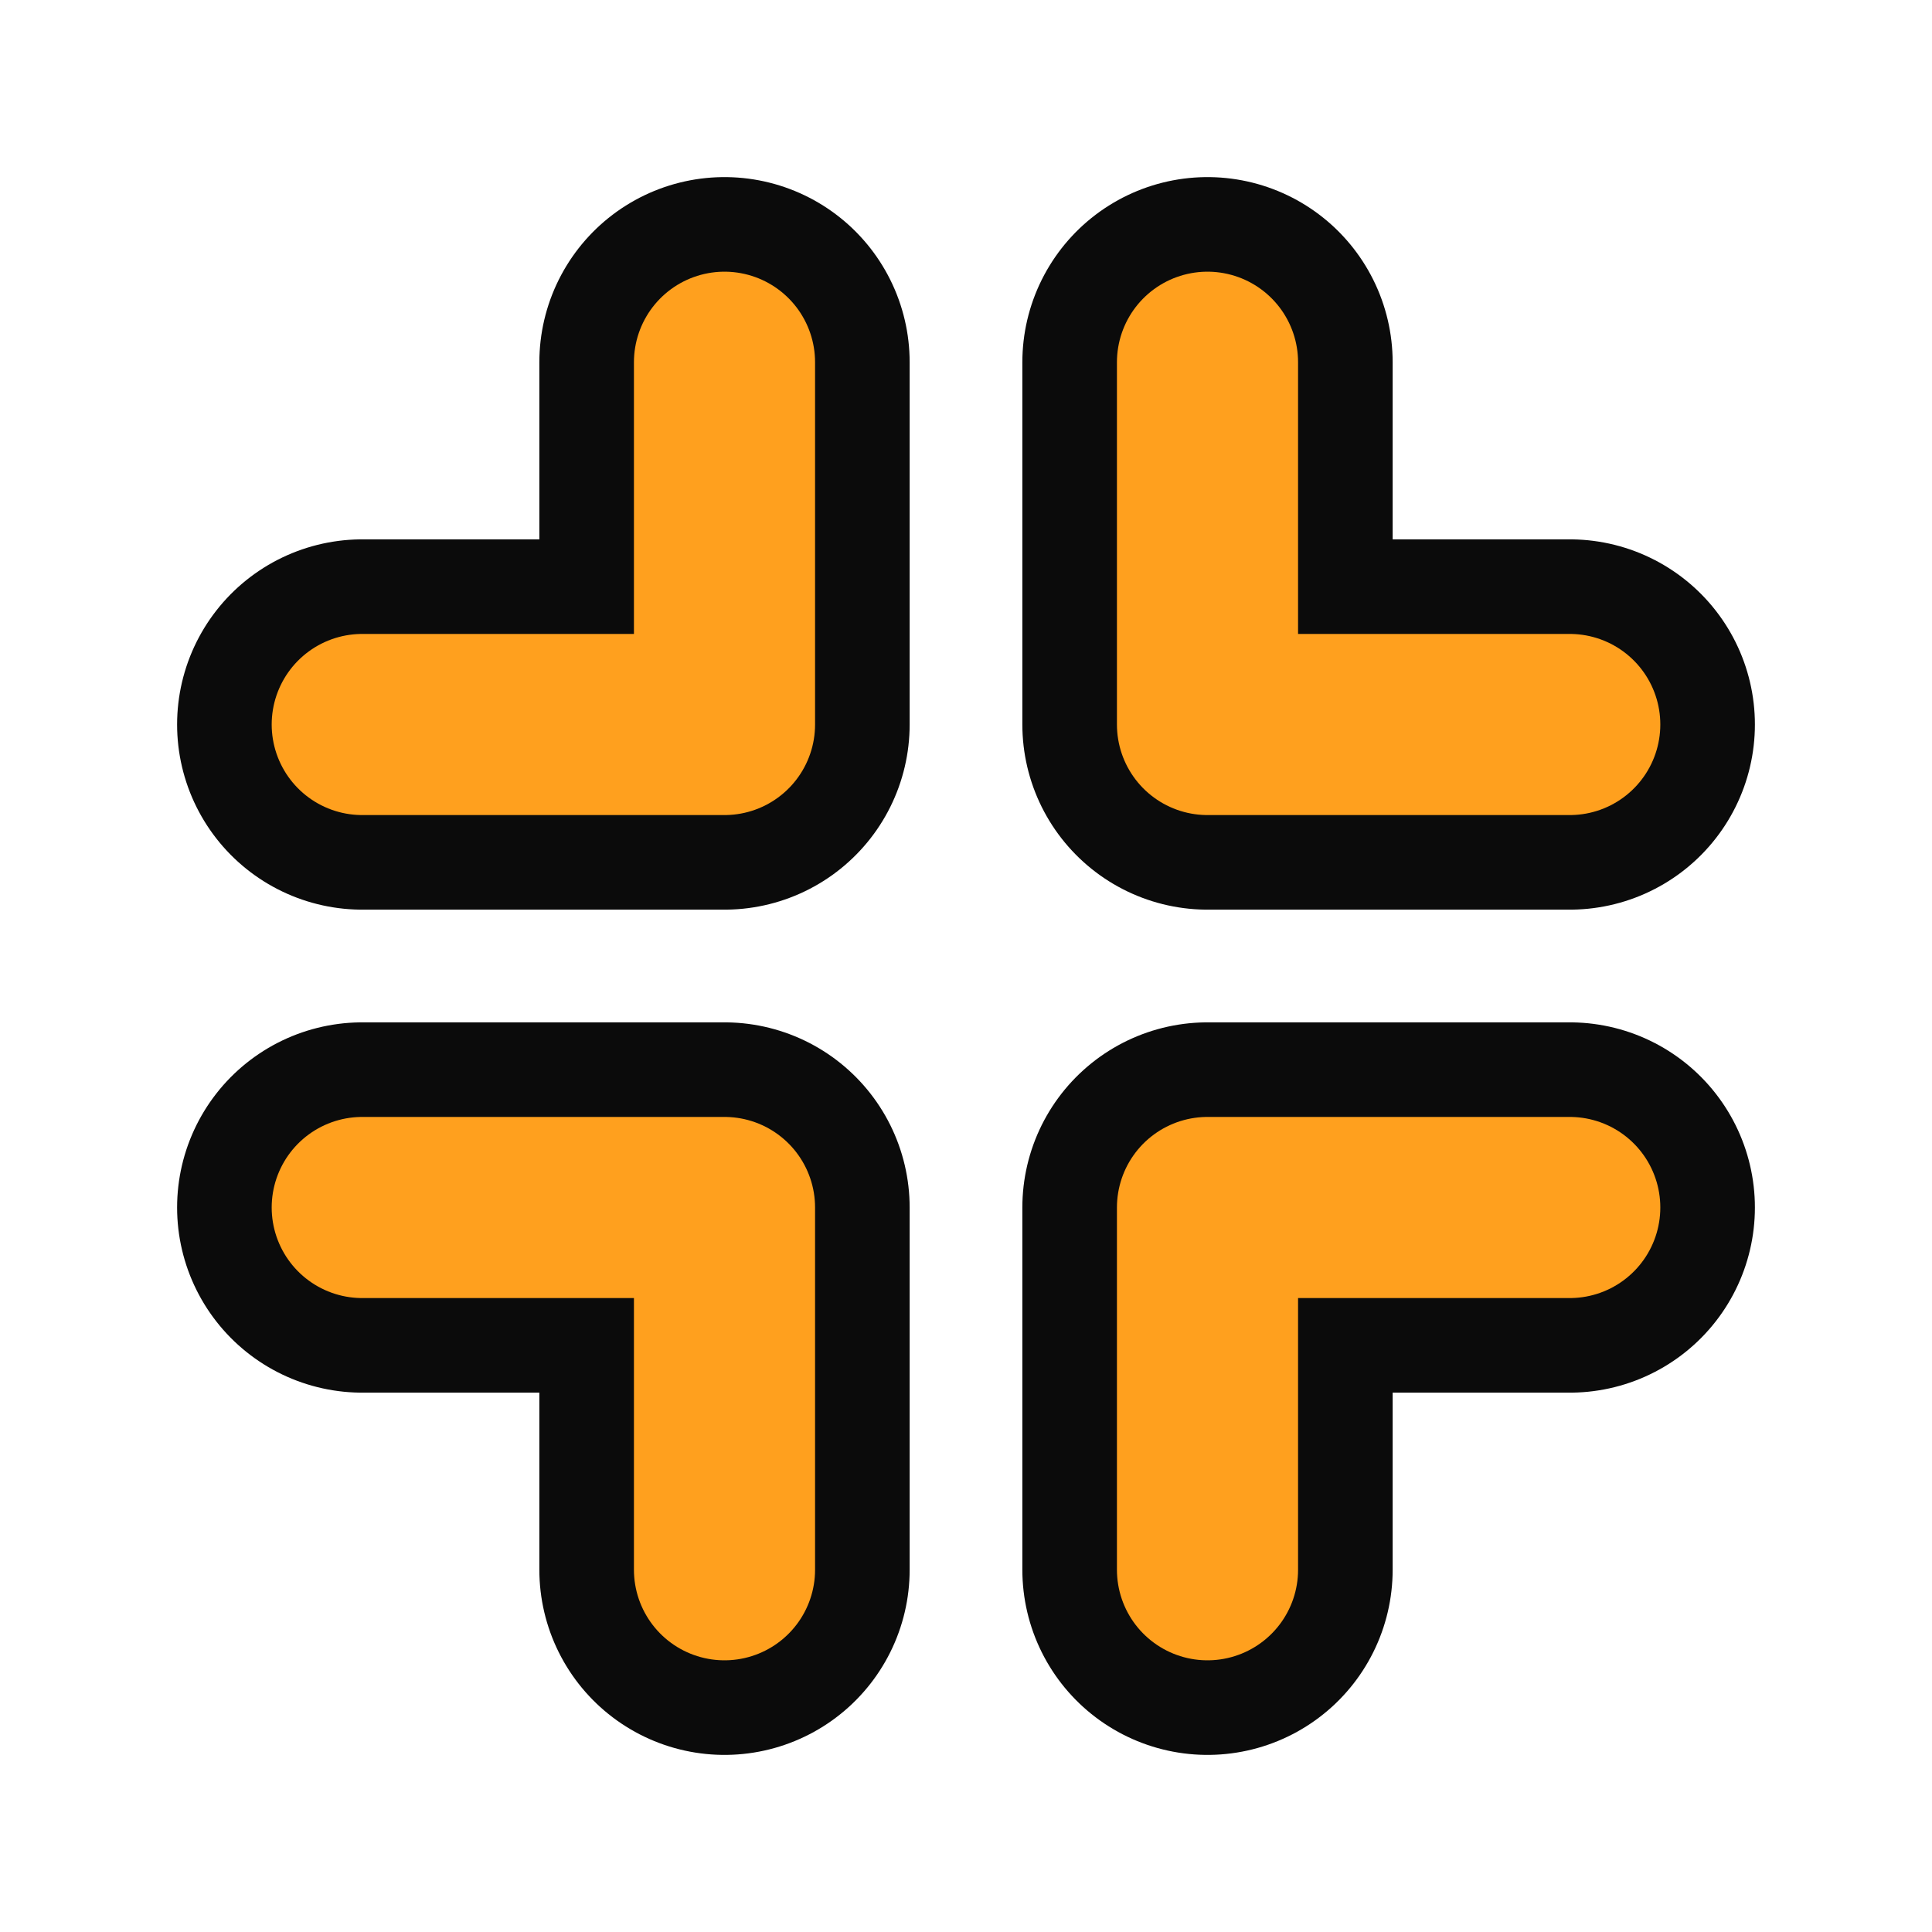
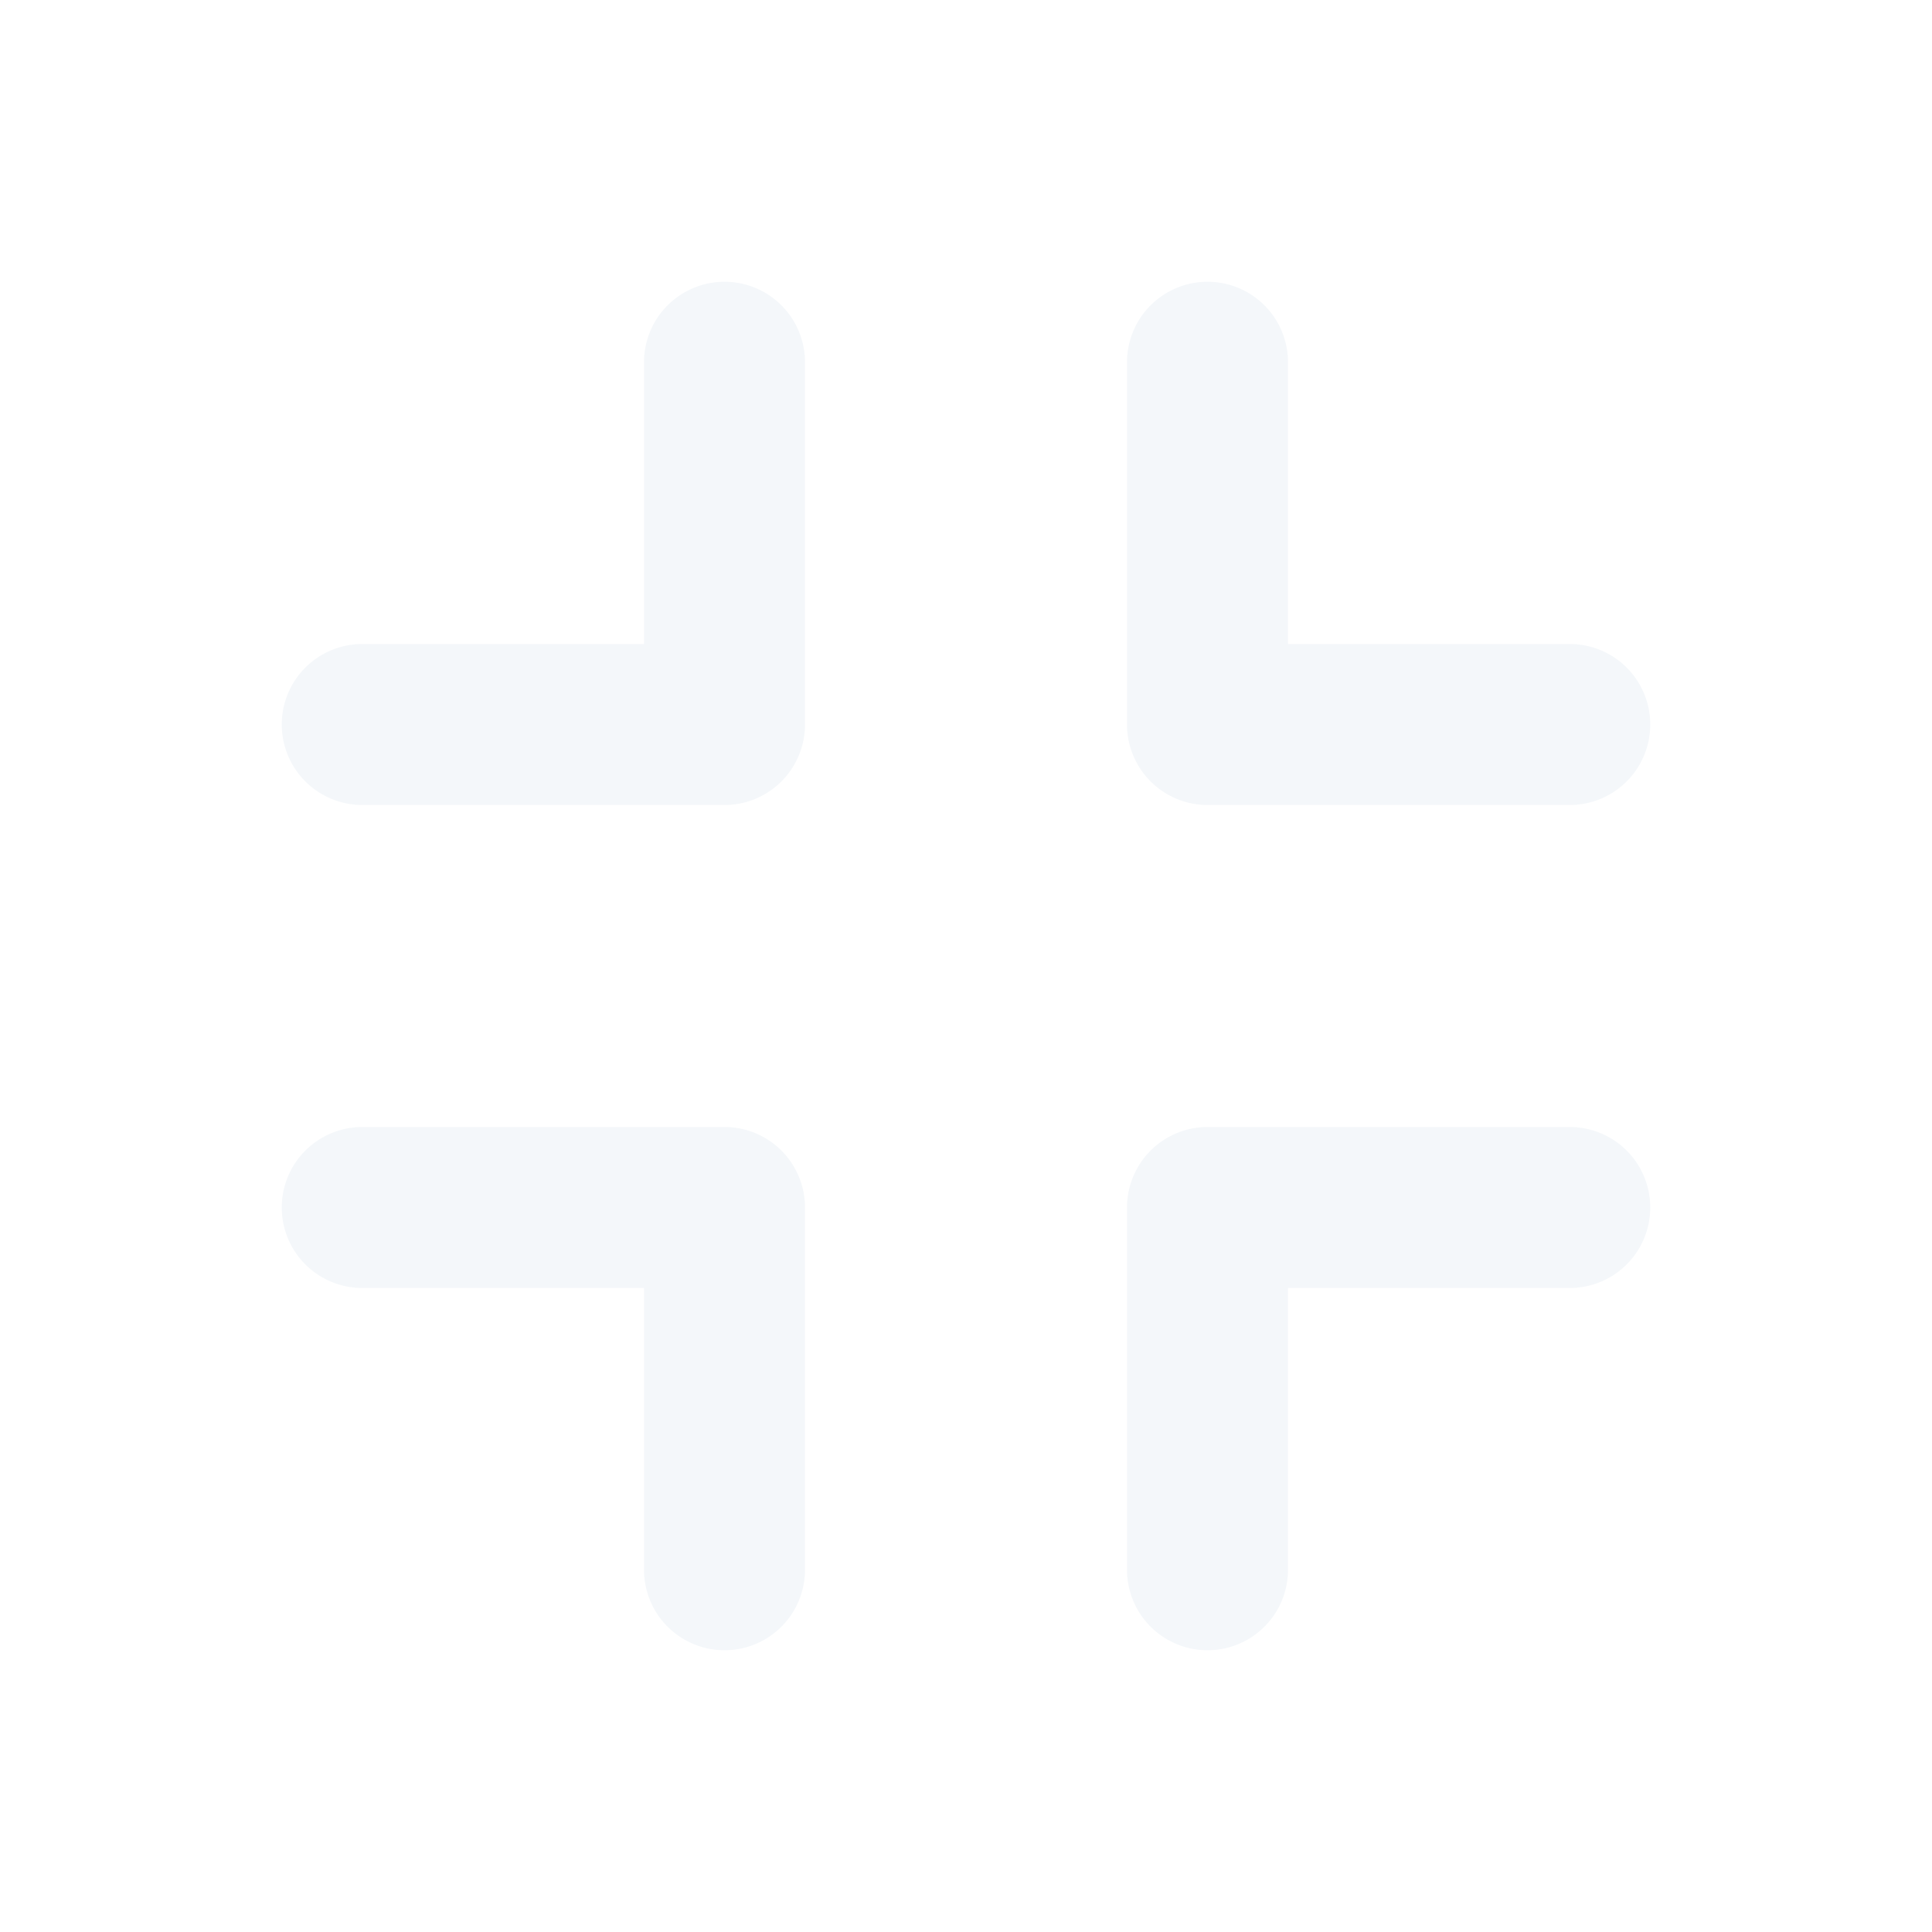
- <svg xmlns="http://www.w3.org/2000/svg" viewBox="0 0 24 24" fill="none" stroke-linecap="round" stroke-linejoin="round">
-   <g stroke="#0b0b0b" stroke-width="4.6">
-     <path d="M9,4.5V9H4.5 M15,4.5V9H19.5 M19.5,15H15V19.5 M4.5,15H9V19.5" fill="none" />
-   </g>
-   <g stroke-width="2.25">
-     <path d="M9,4.5V9H4.5 M15,4.5V9H19.5 M19.5,15H15V19.5 M4.5,15H9V19.5" stroke="#ffa01e" fill="none" />
-   </g>
+ <svg xmlns="http://www.w3.org/2000/svg" viewBox="0 0 24 24" fill="none" stroke-linecap="round" stroke-linejoin="round" stroke-width="2">
+   <path d="M9,4.5V9H4.5 M15,4.5V9H19.5 M19.5,15H15V19.5 M4.5,15H9V19.5" stroke="#f4f7fa" fill="none" />
</svg>
